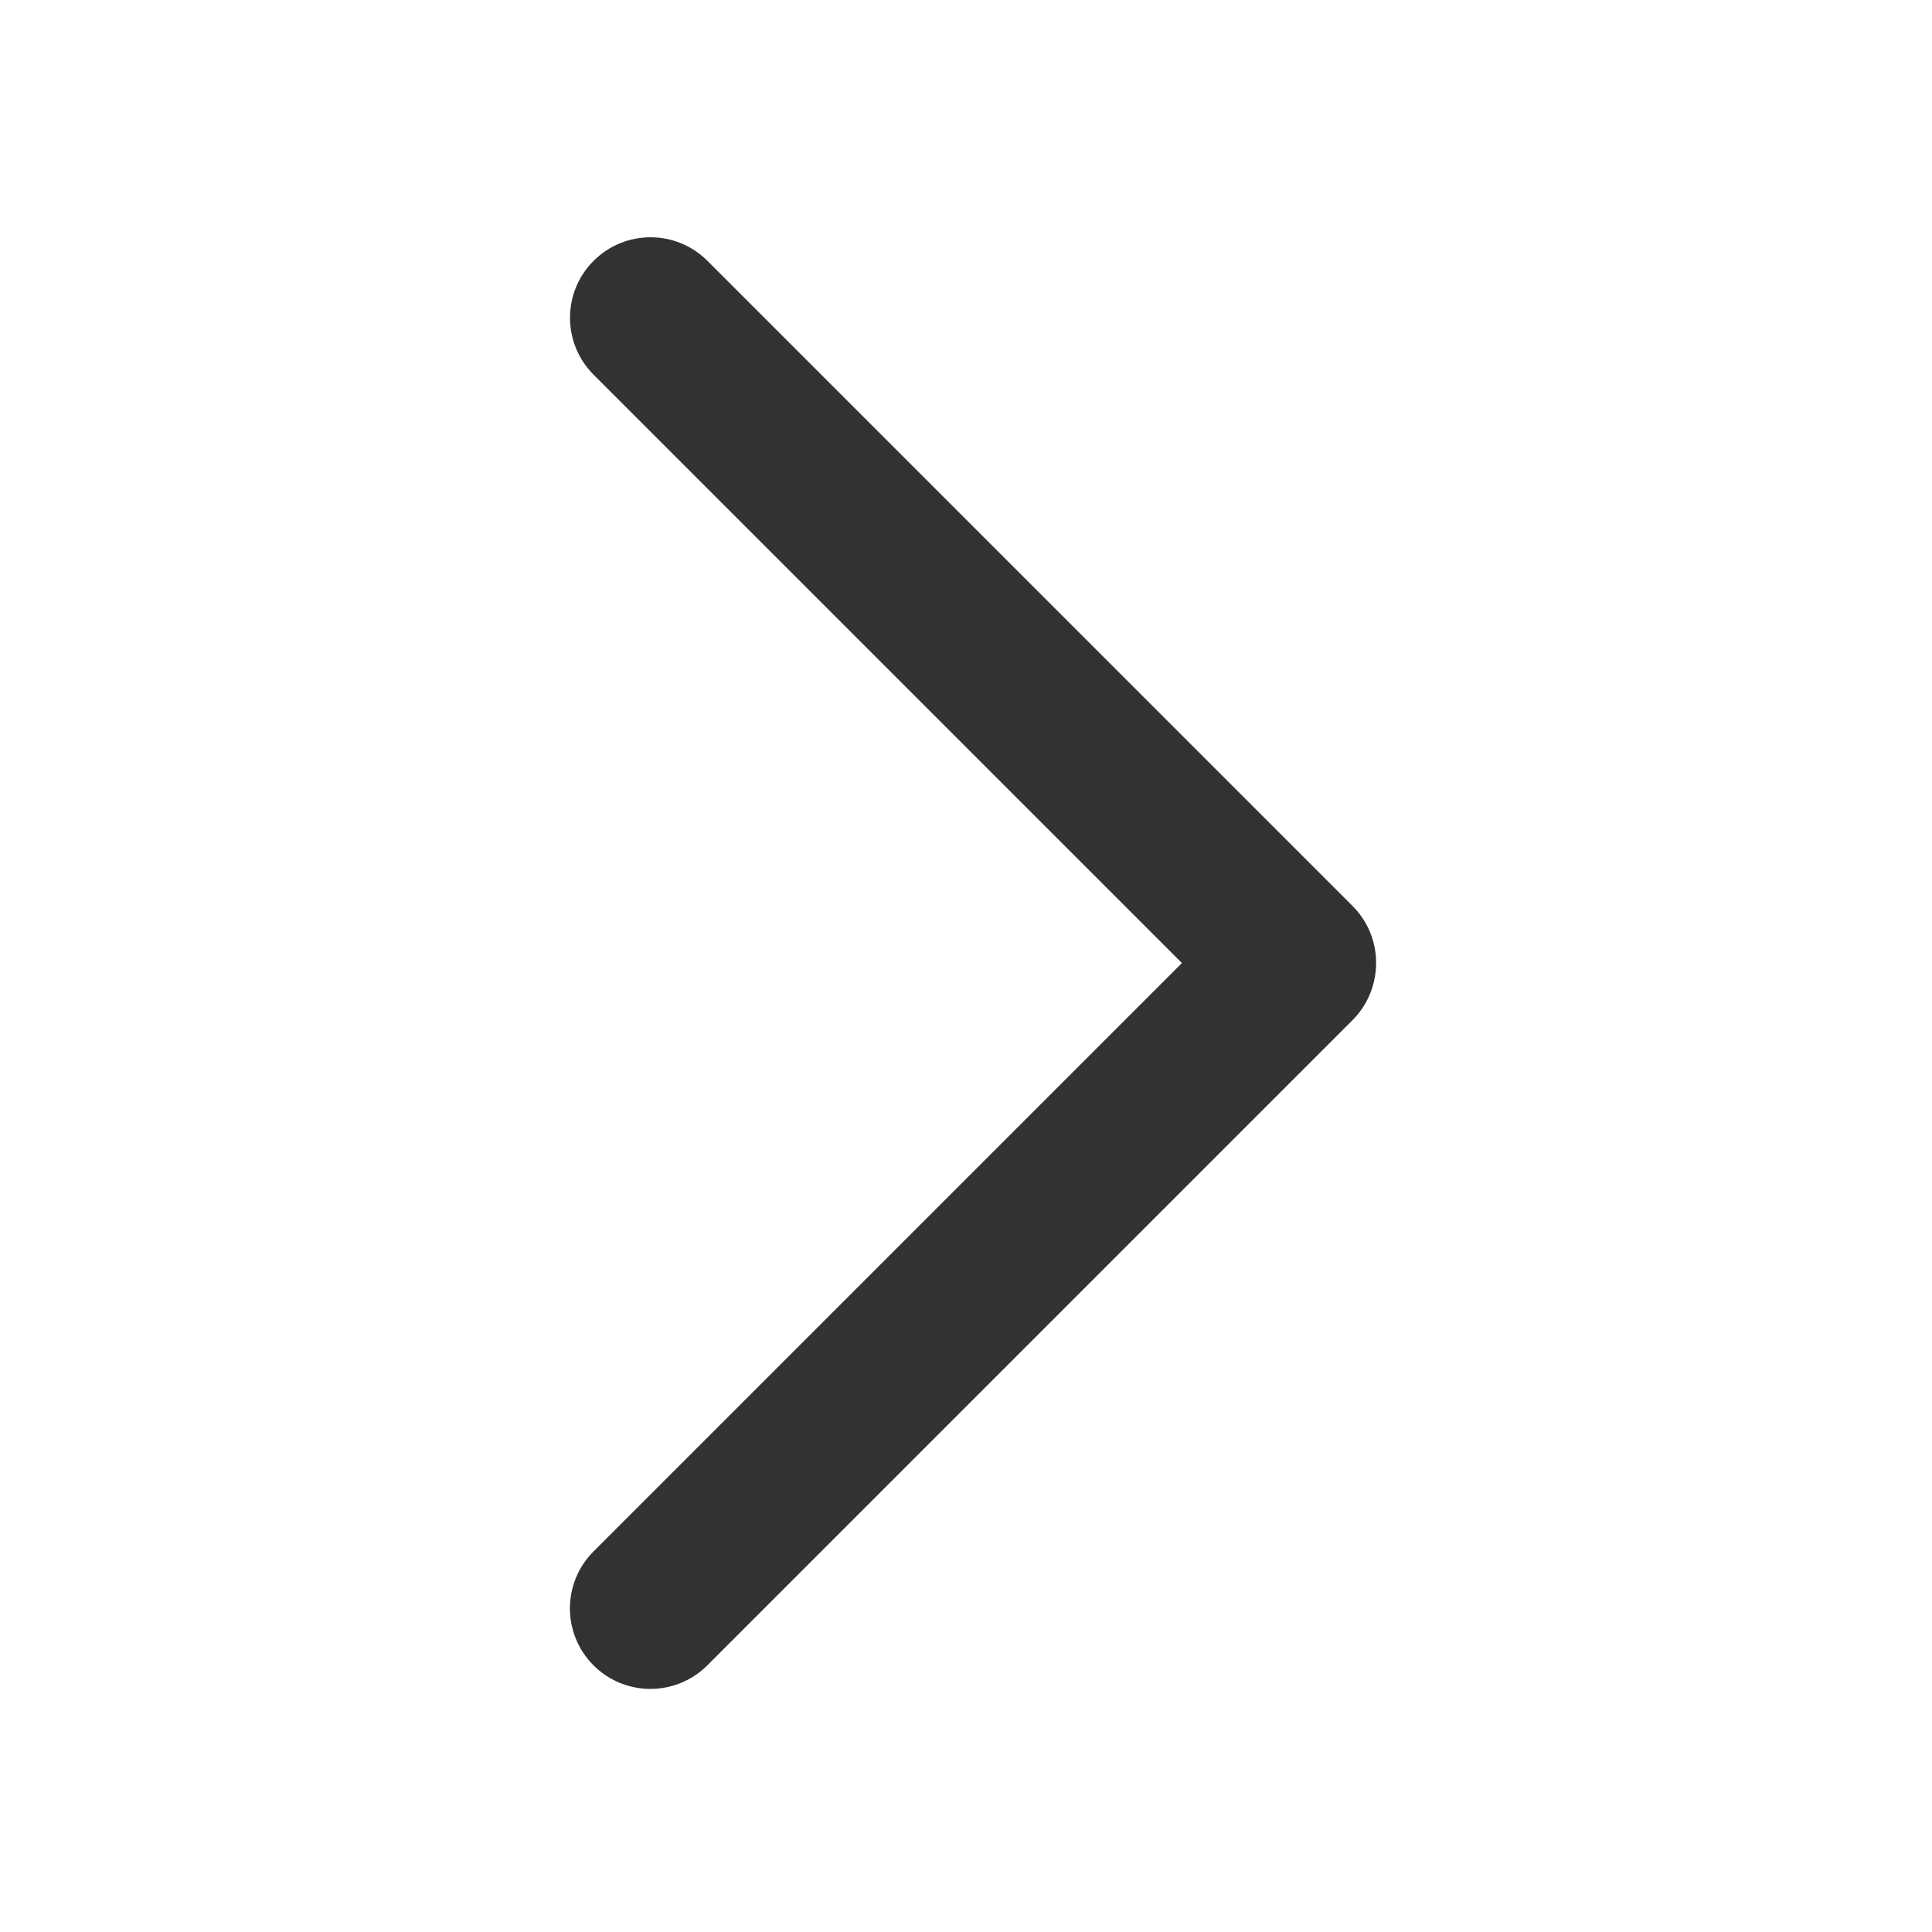
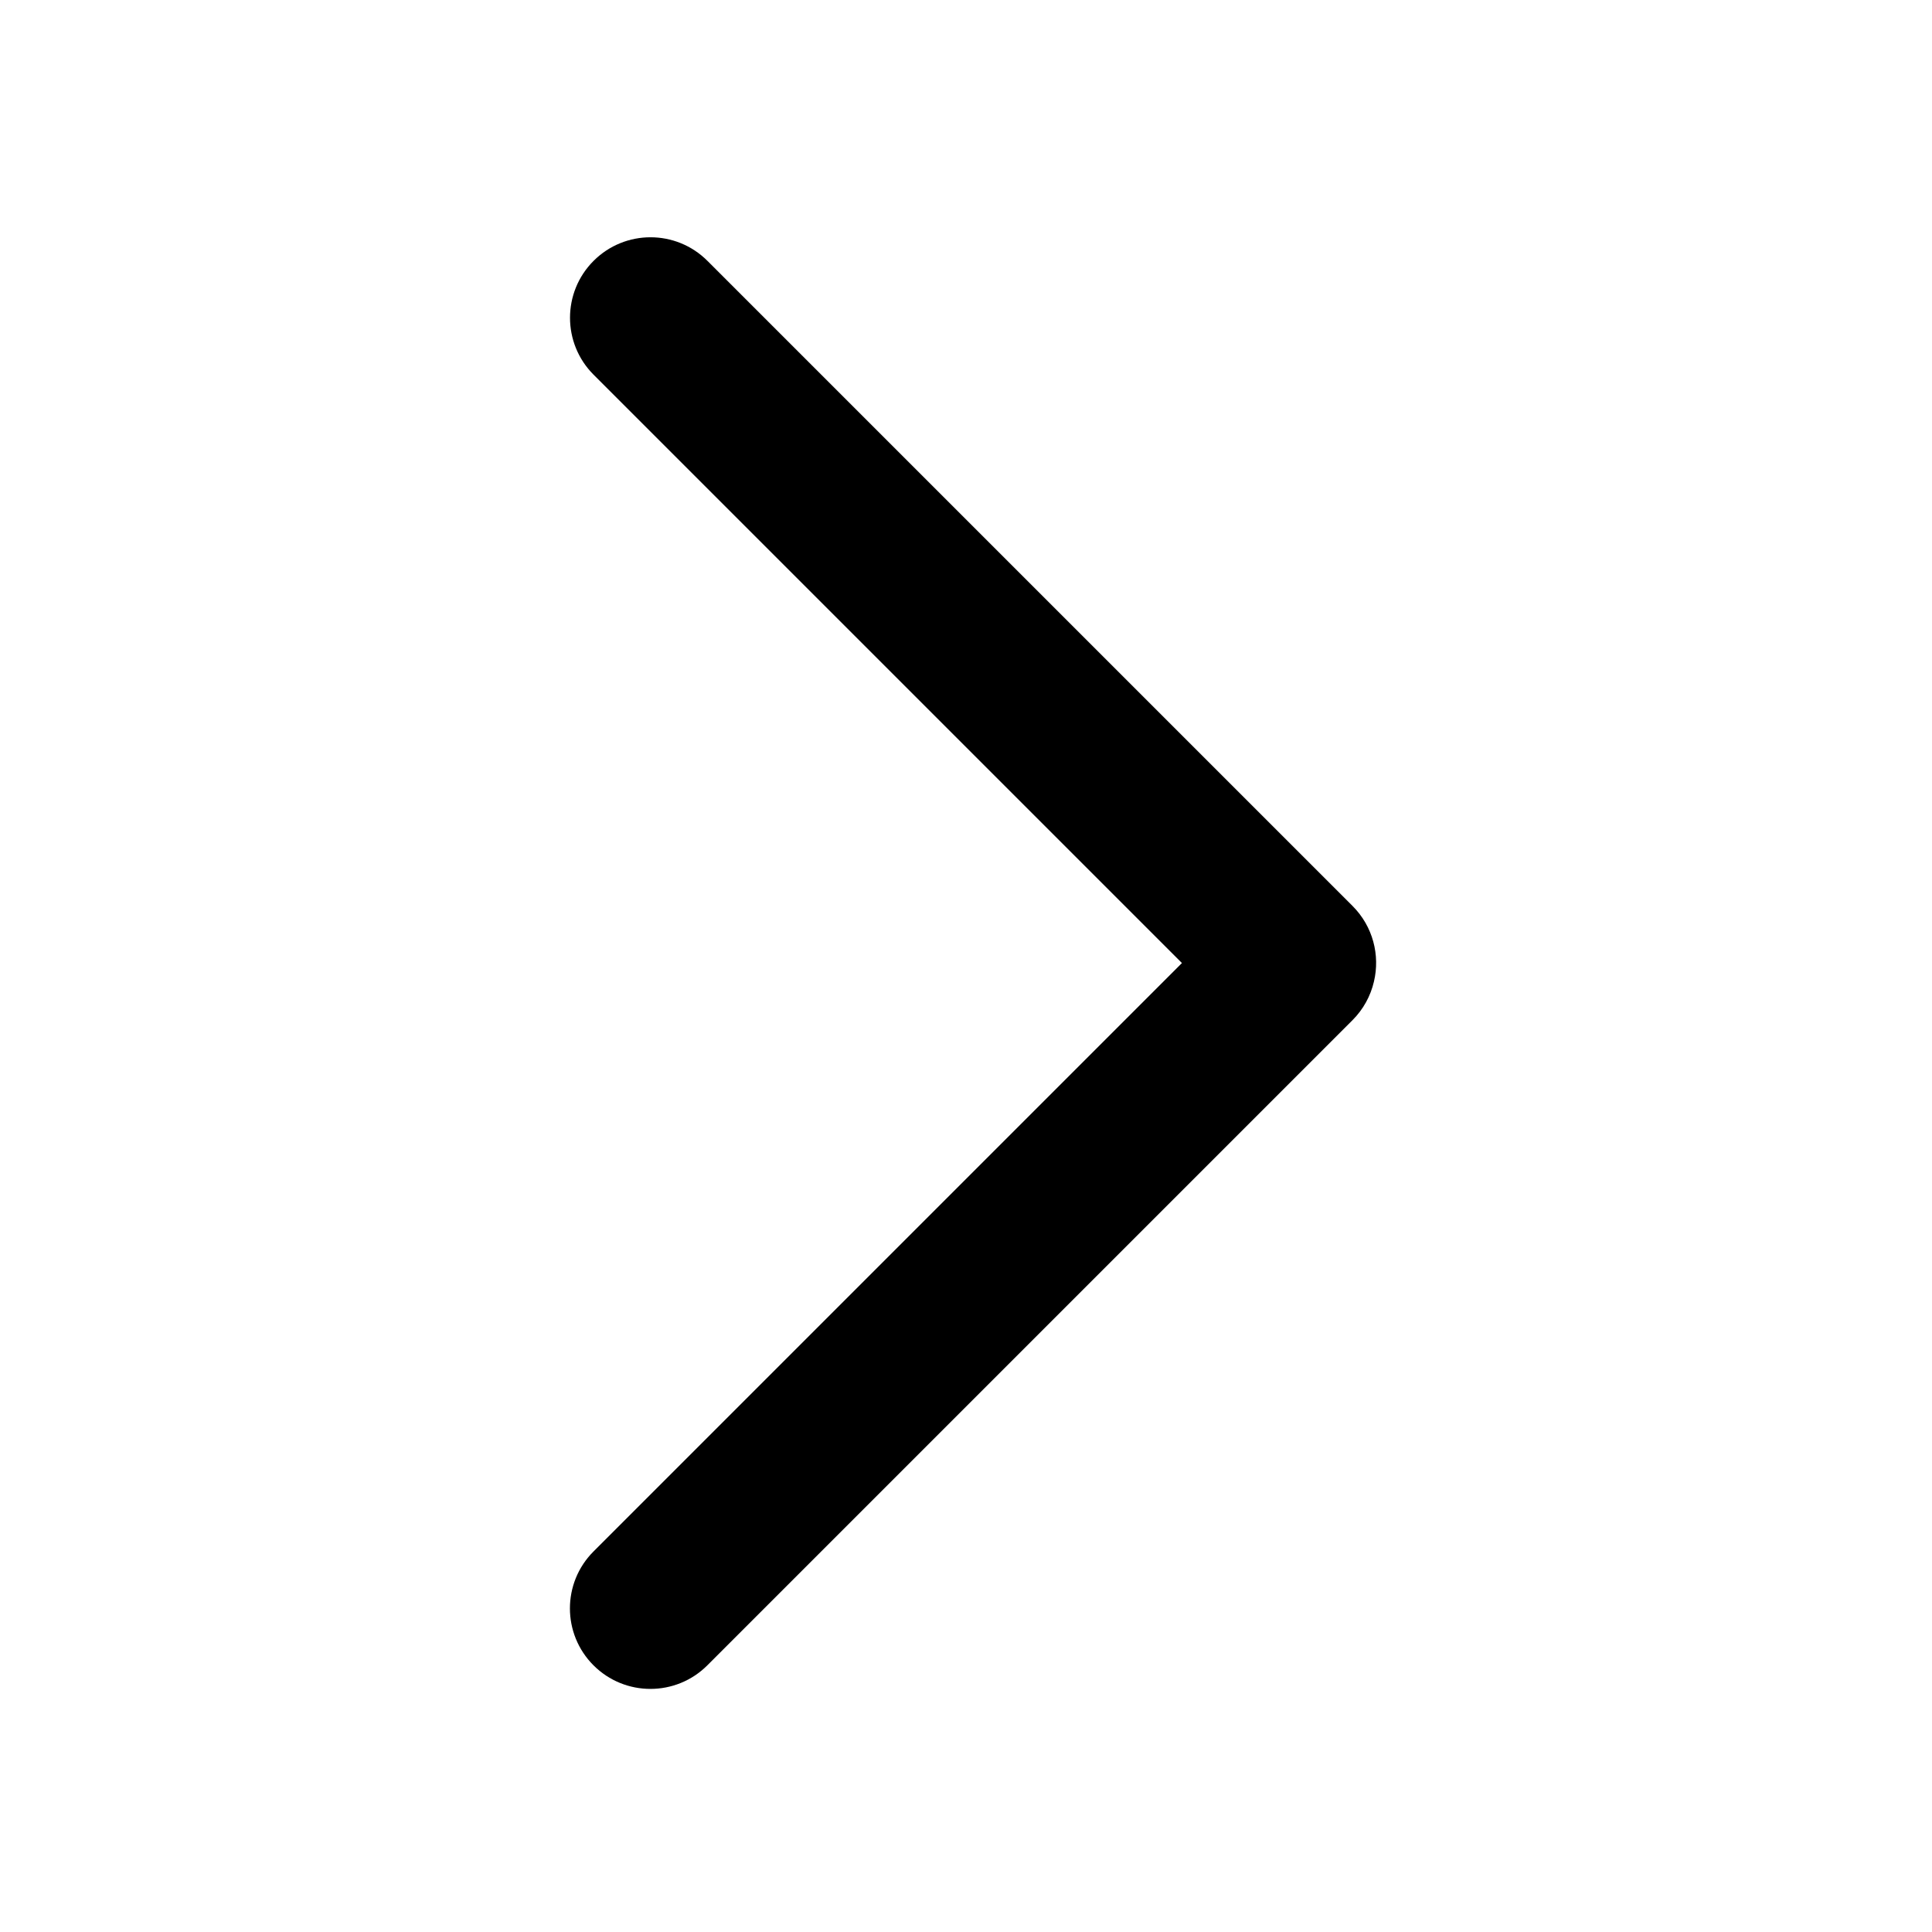
<svg xmlns="http://www.w3.org/2000/svg" t="1726077024452" class="icon" viewBox="0 0 1024 1024" version="1.1" p-id="1156" width="16" height="16">
-   <path d="M728.224 520.228a42.467 42.467 0 0 1-11.393 20.504L374.907 882.657c-16.663 16.663-43.678 16.663-60.34 0s-16.663-43.678 0-60.34L626.449 510.433 314.615 198.599c-16.663-16.663-16.663-43.678 0-60.34 16.662-16.663 43.677-16.663 60.339 0L716.88 480.184c10.861 10.861 14.642 26.12 11.344 40.044z" fill="#323233" p-id="1157" />
+   <path d="M728.224 520.228a42.467 42.467 0 0 1-11.393 20.504L374.907 882.657c-16.663 16.663-43.678 16.663-60.34 0s-16.663-43.678 0-60.34L626.449 510.433 314.615 198.599c-16.663-16.663-16.663-43.678 0-60.34 16.662-16.663 43.677-16.663 60.339 0L716.88 480.184c10.861 10.861 14.642 26.12 11.344 40.044z" fill="currentColor" p-id="1157" />
</svg>
